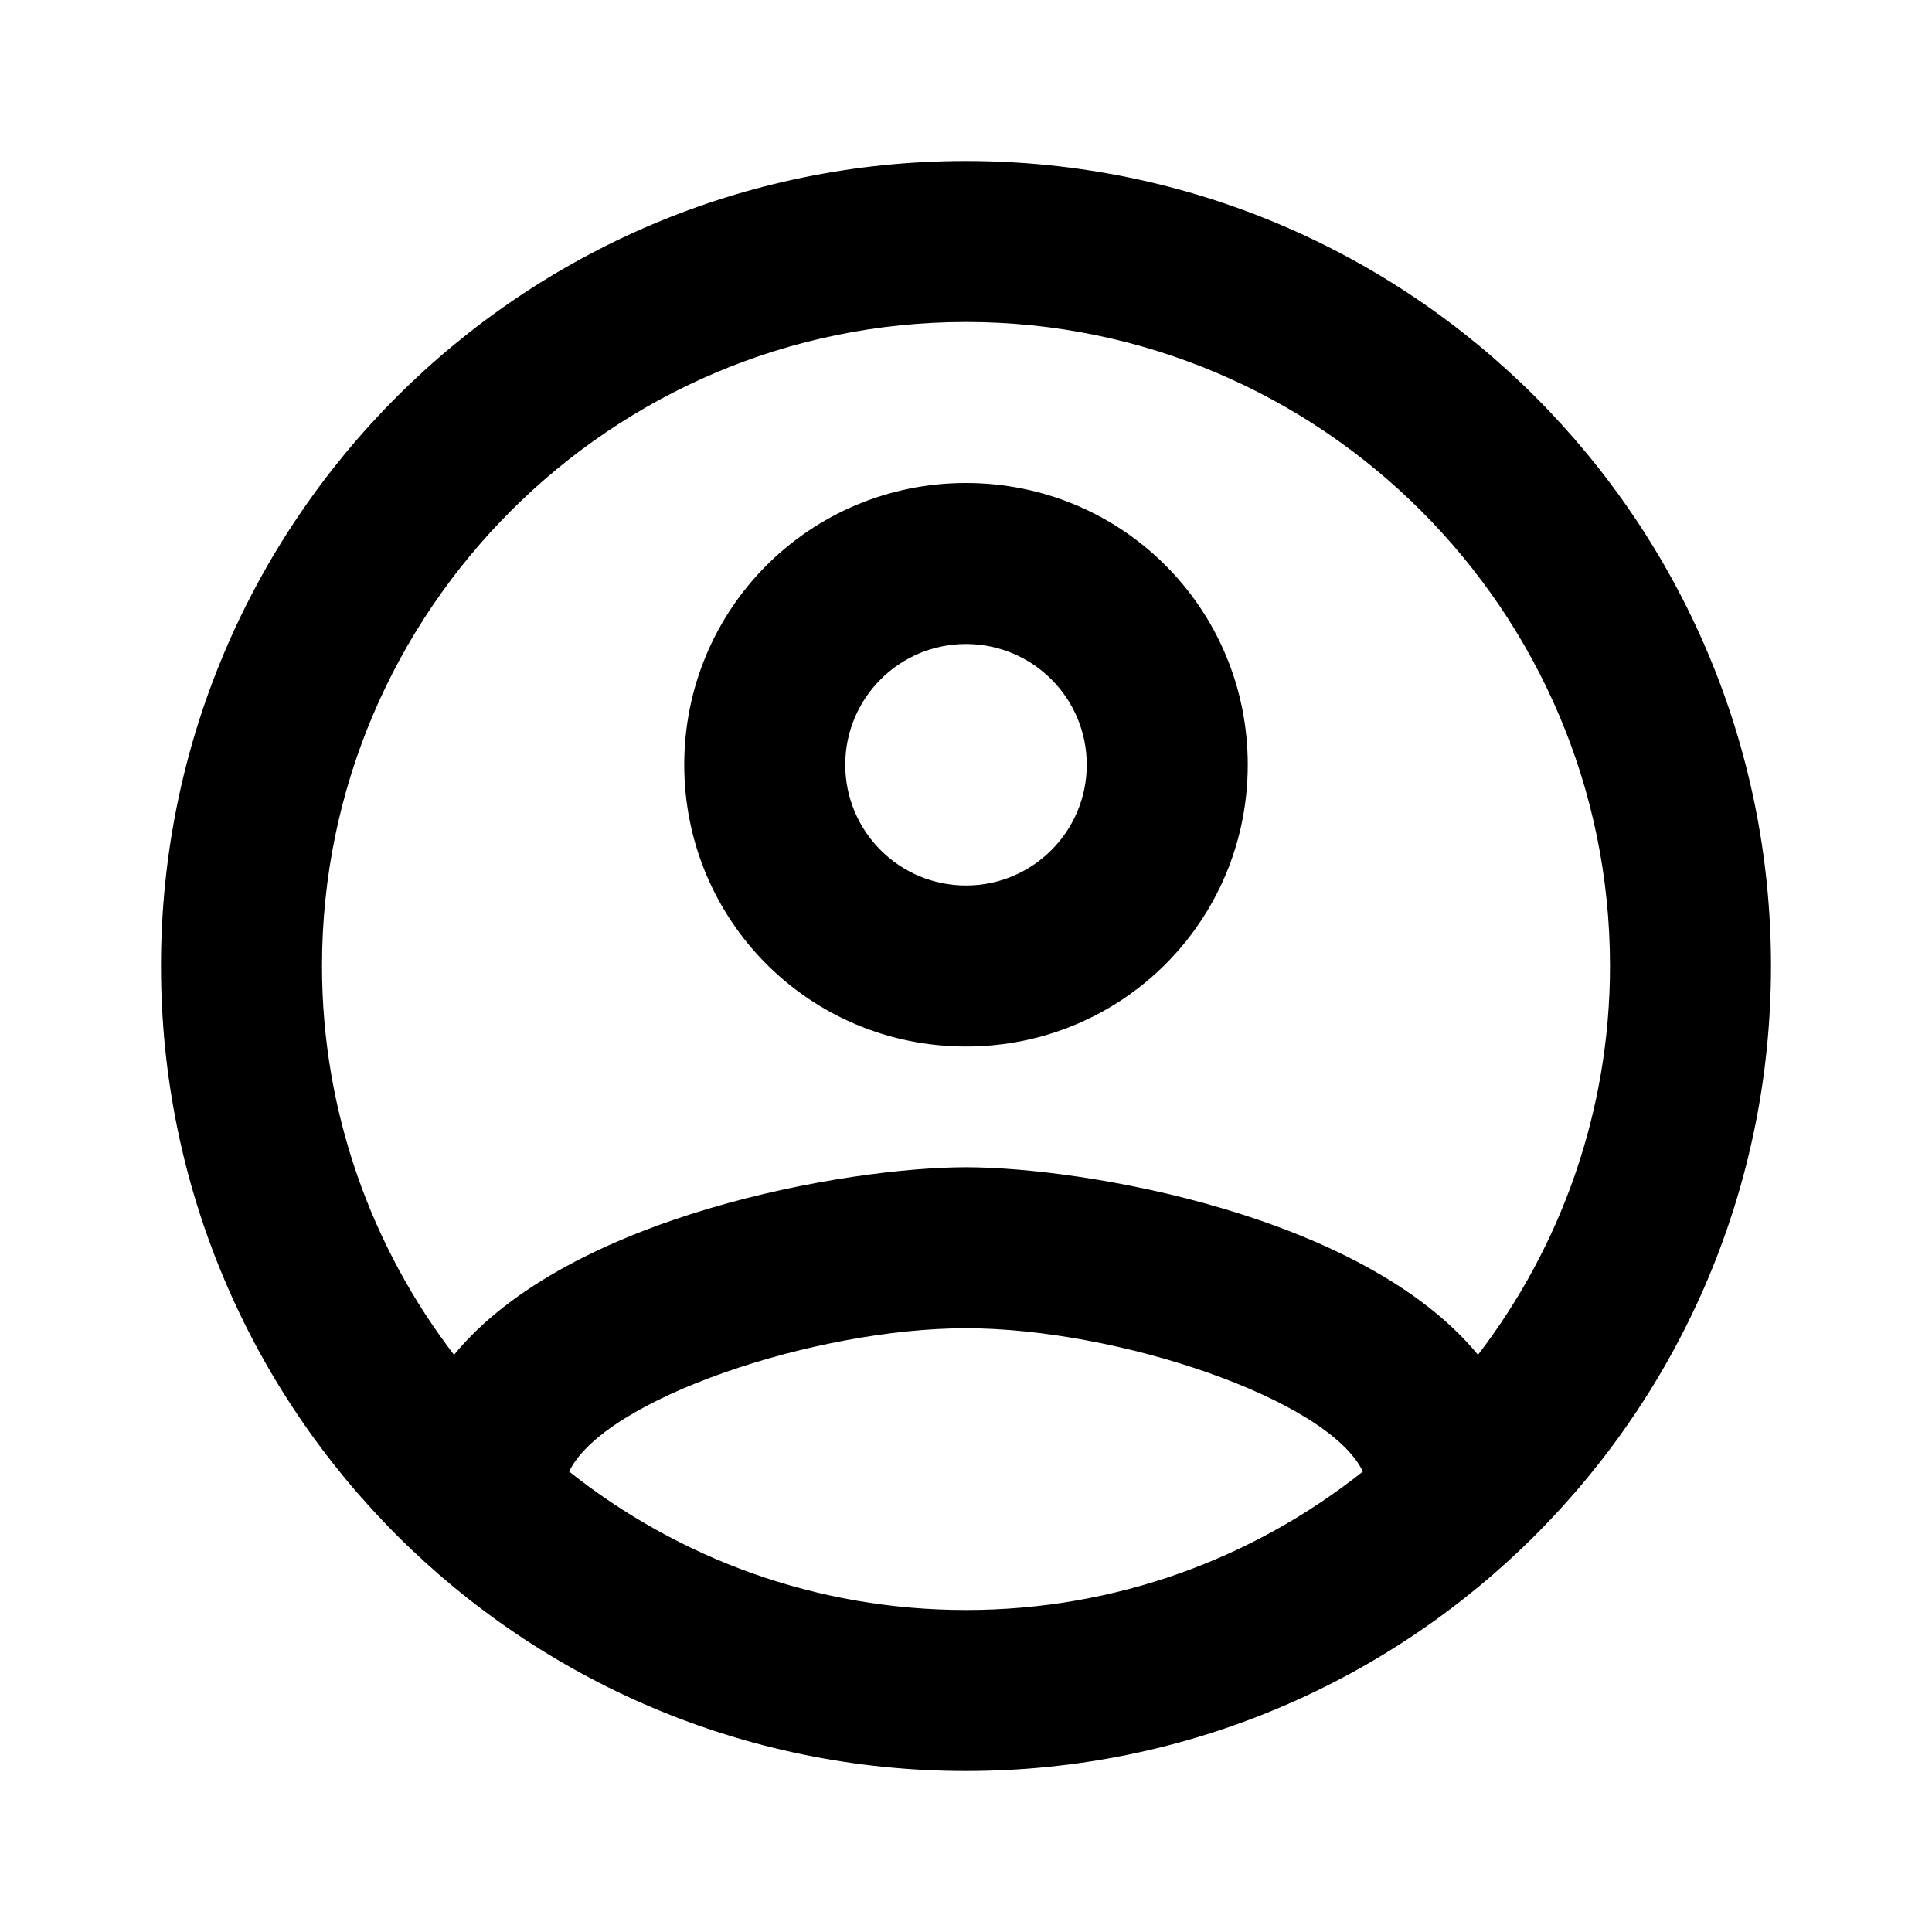
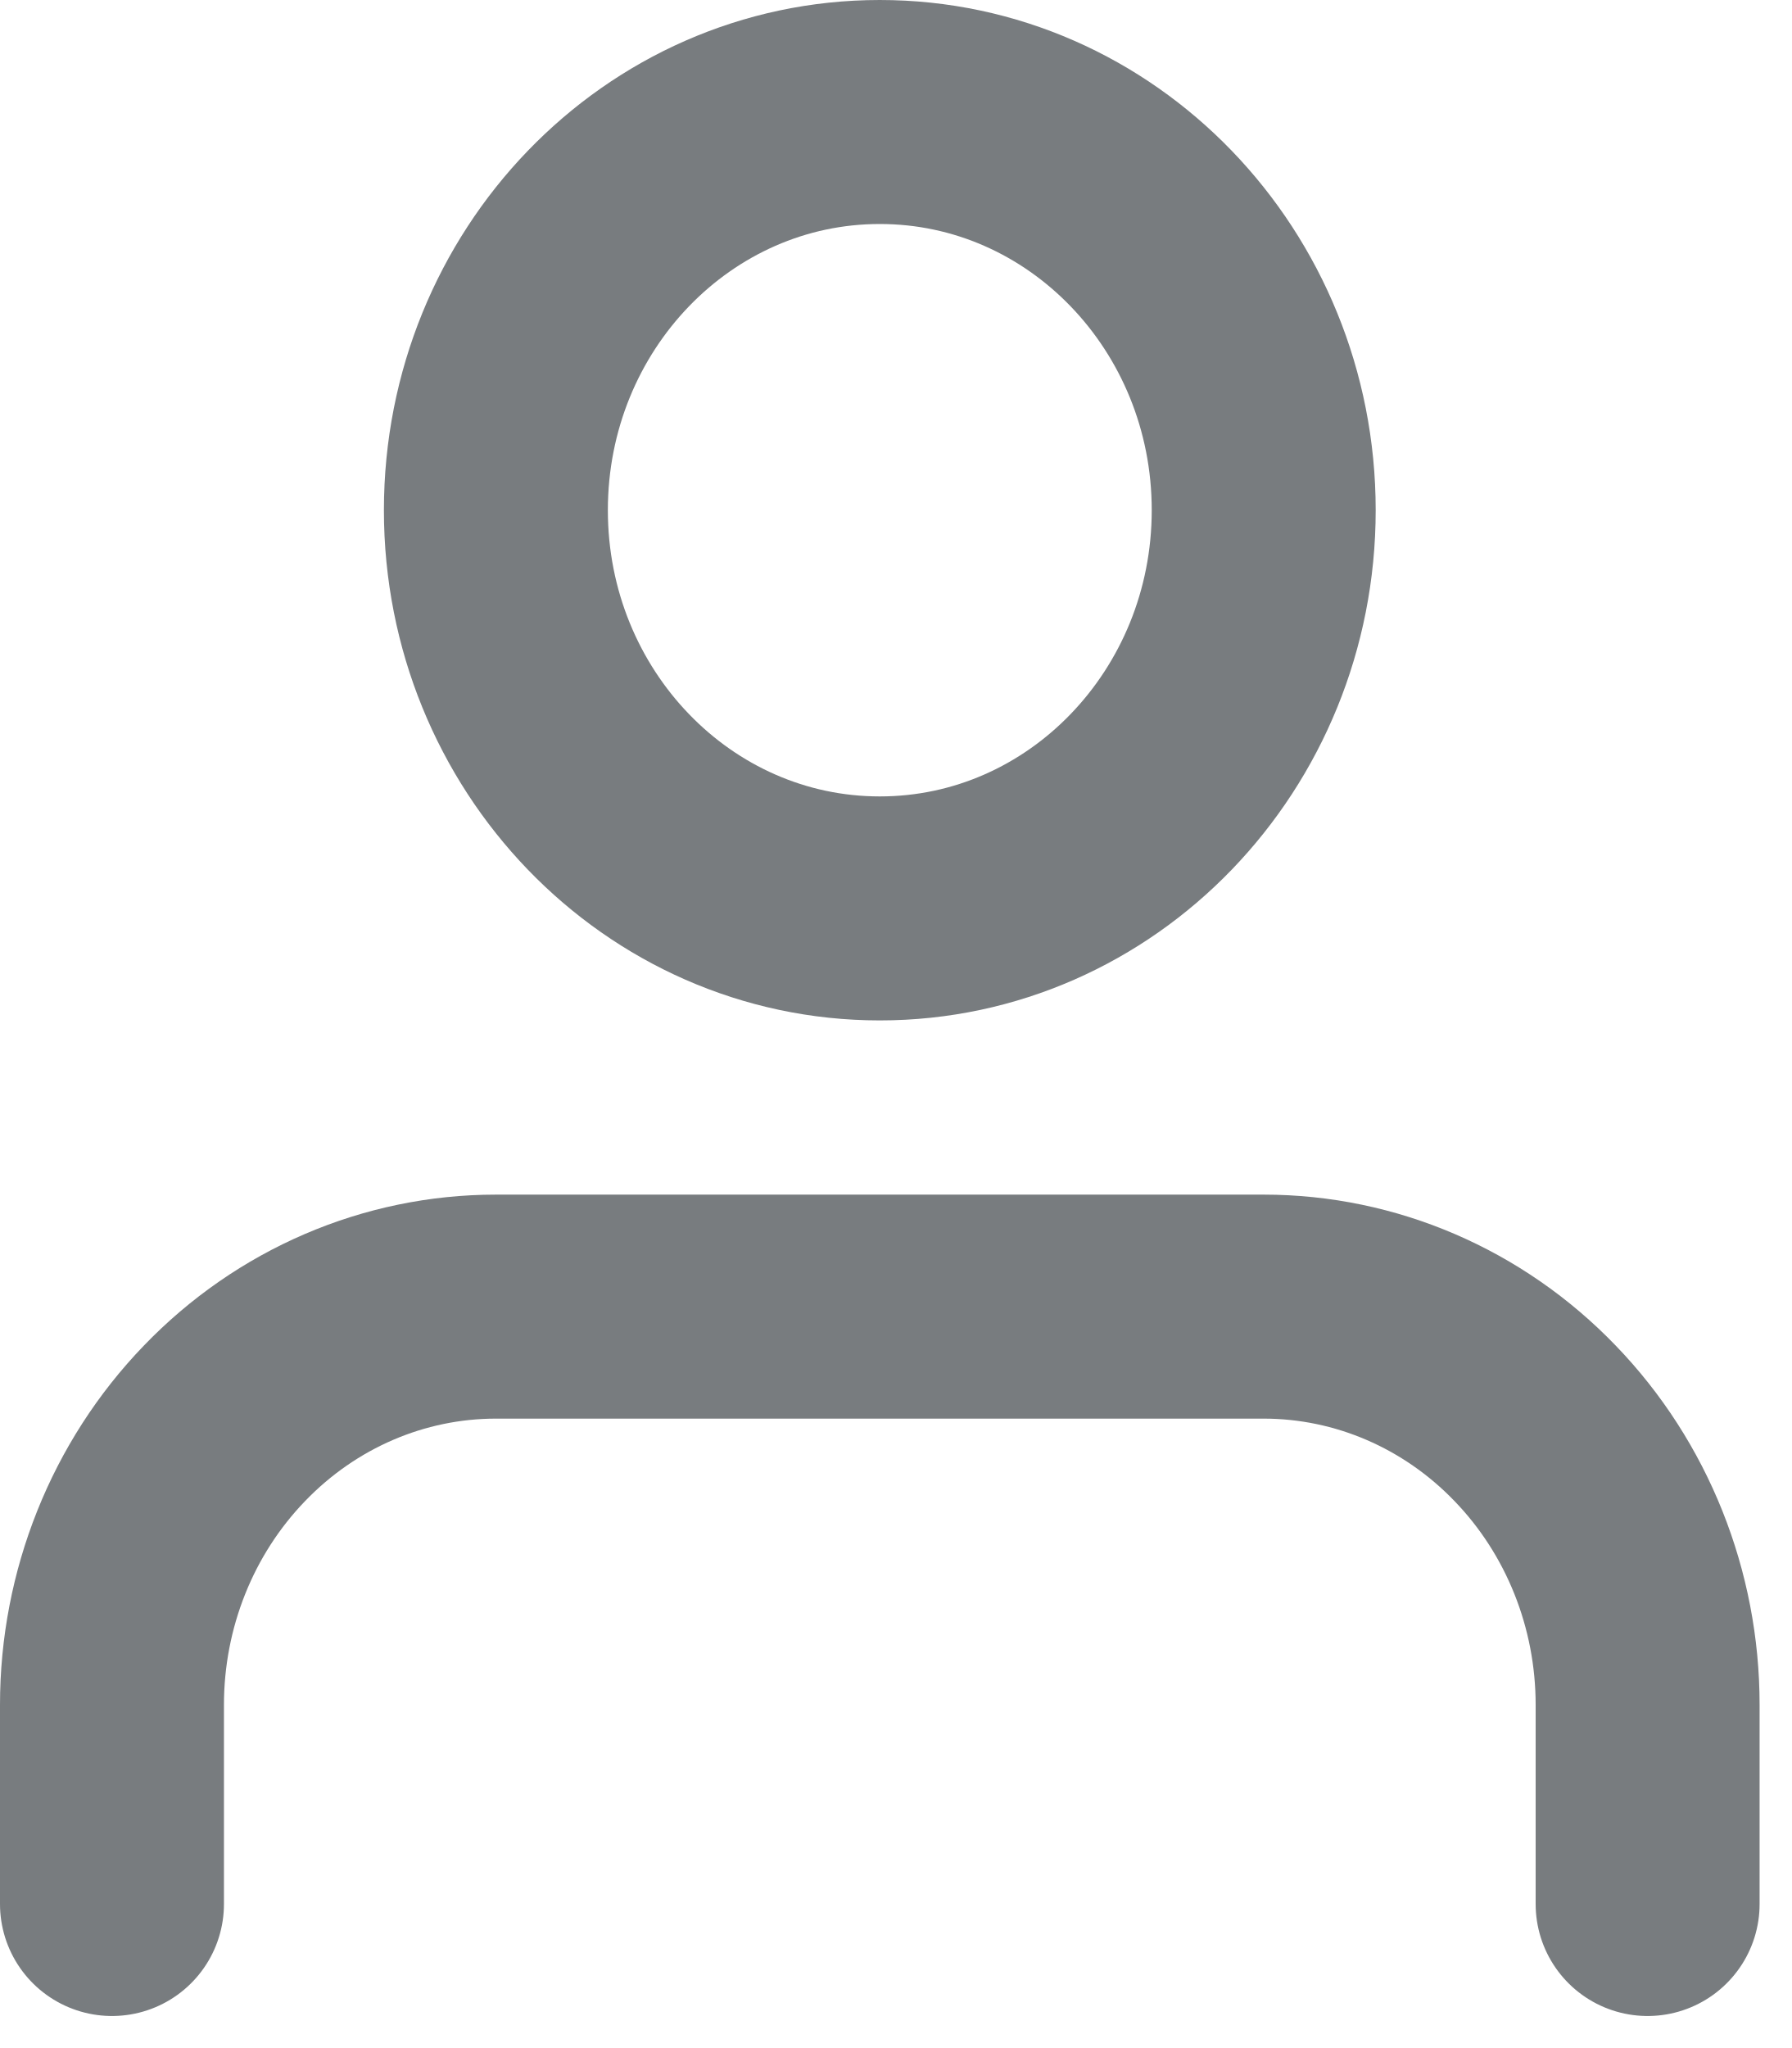
- <svg xmlns="http://www.w3.org/2000/svg" viewBox="0 0 24 24">
-   <path d="M12,2A10,10 0 0,0 2,12A10,10 0 0,0 12,22A10,10 0 0,0 22,12A10,10 0 0,0 12,2M7.07,18.28C7.5,17.38 10.12,16.5 12,16.5C13.88,16.5 16.5,17.38 16.93,18.28C15.57,19.36 13.86,20 12,20C10.14,20 8.43,19.36 7.07,18.28M18.36,16.83C16.93,15.09 13.46,14.5 12,14.5C10.54,14.5 7.07,15.09 5.64,16.83C4.62,15.5 4,13.82 4,12C4,7.59 7.59,4 12,4C16.41,4 20,7.59 20,12C20,13.82 19.38,15.5 18.36,16.83M12,6C10.06,6 8.5,7.56 8.5,9.5C8.5,11.44 10.06,13 12,13C13.94,13 15.5,11.44 15.5,9.5C15.5,7.56 13.94,6 12,6M12,11A1.5,1.5 0 0,1 10.5,9.5A1.5,1.5 0 0,1 12,8A1.5,1.5 0 0,1 13.5,9.5A1.5,1.5 0 0,1 12,11Z" />
+ <svg xmlns="http://www.w3.org/2000/svg" width="14" height="16" viewBox="0 0 14 16" fill="none">
+   <path d="M12.875 14.875V13.319C12.875 12.494 12.559 11.703 11.996 11.12C11.434 10.536 10.671 10.208 9.875 10.208H3.875C3.079 10.208 2.316 10.536 1.754 11.12C1.191 11.703 0.875 12.494 0.875 13.319V14.875" stroke="#787C7F" stroke-width="1.75" stroke-linecap="round" stroke-linejoin="round" />
+   <path d="M6.875 7.097C8.532 7.097 9.875 5.704 9.875 3.986C9.875 2.268 8.532 0.875 6.875 0.875C5.218 0.875 3.875 2.268 3.875 3.986C3.875 5.704 5.218 7.097 6.875 7.097Z" stroke="#787C7F" stroke-width="1.75" stroke-linecap="round" stroke-linejoin="round" />
</svg>
